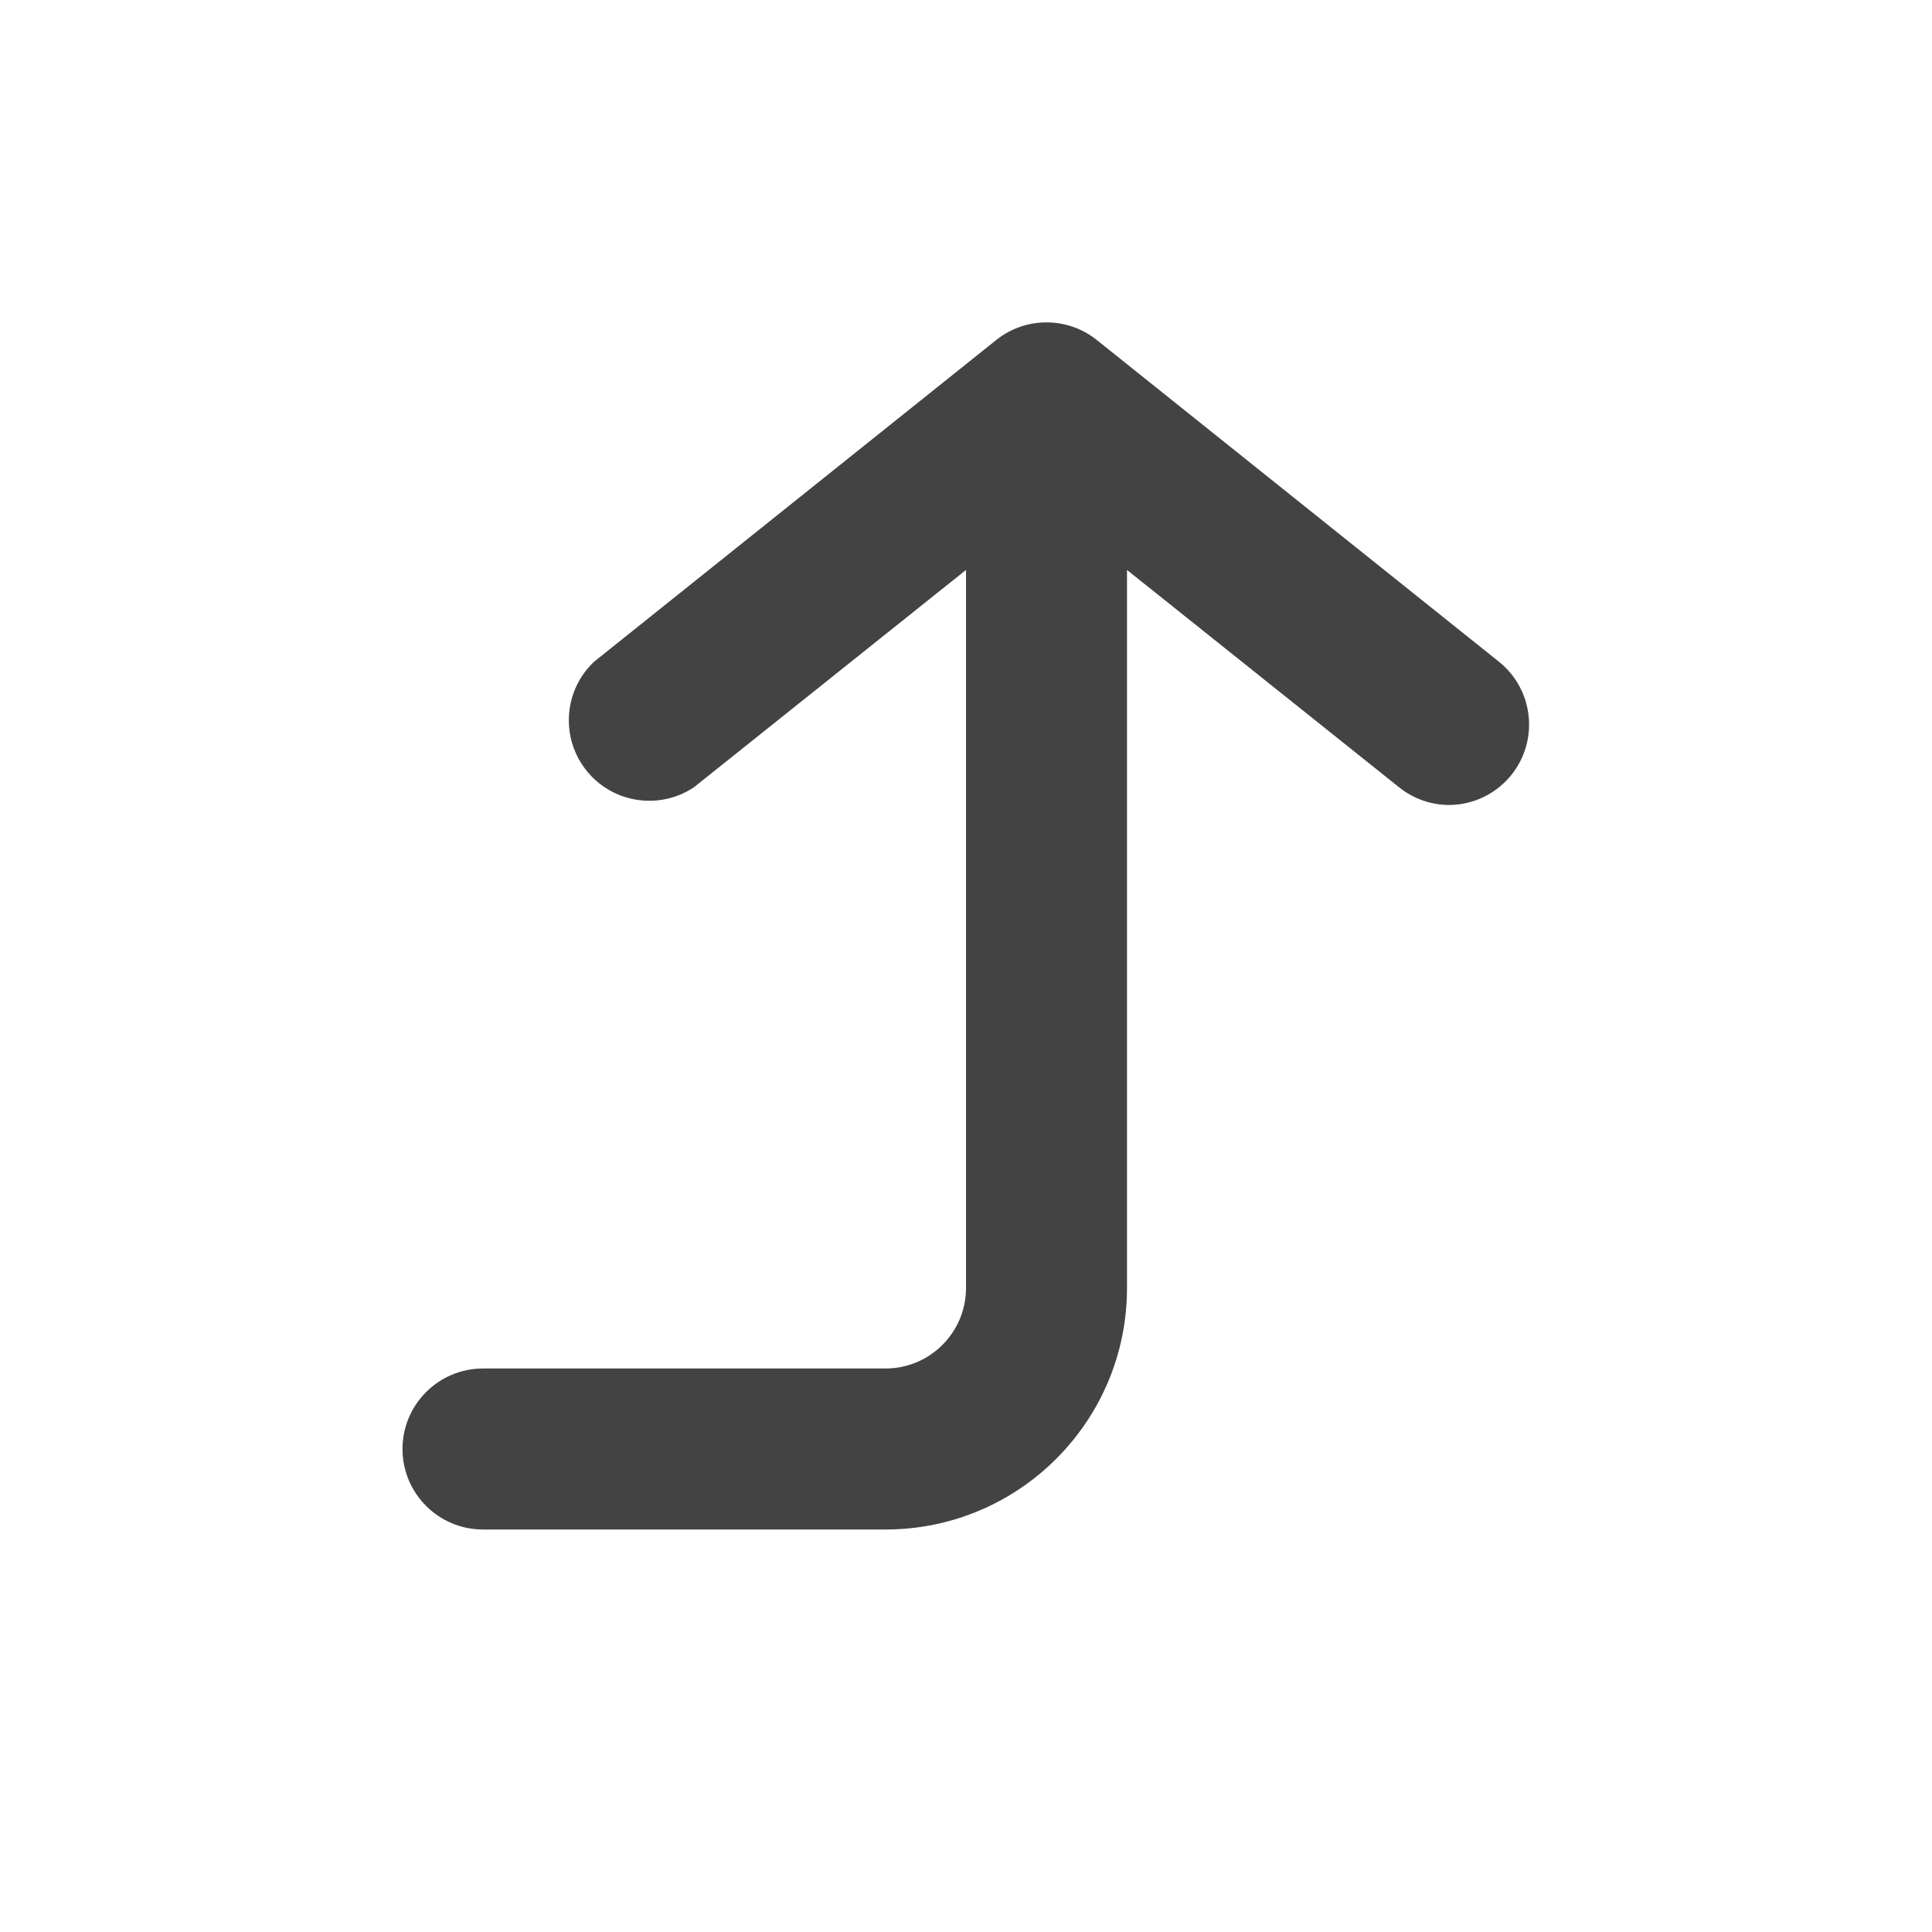
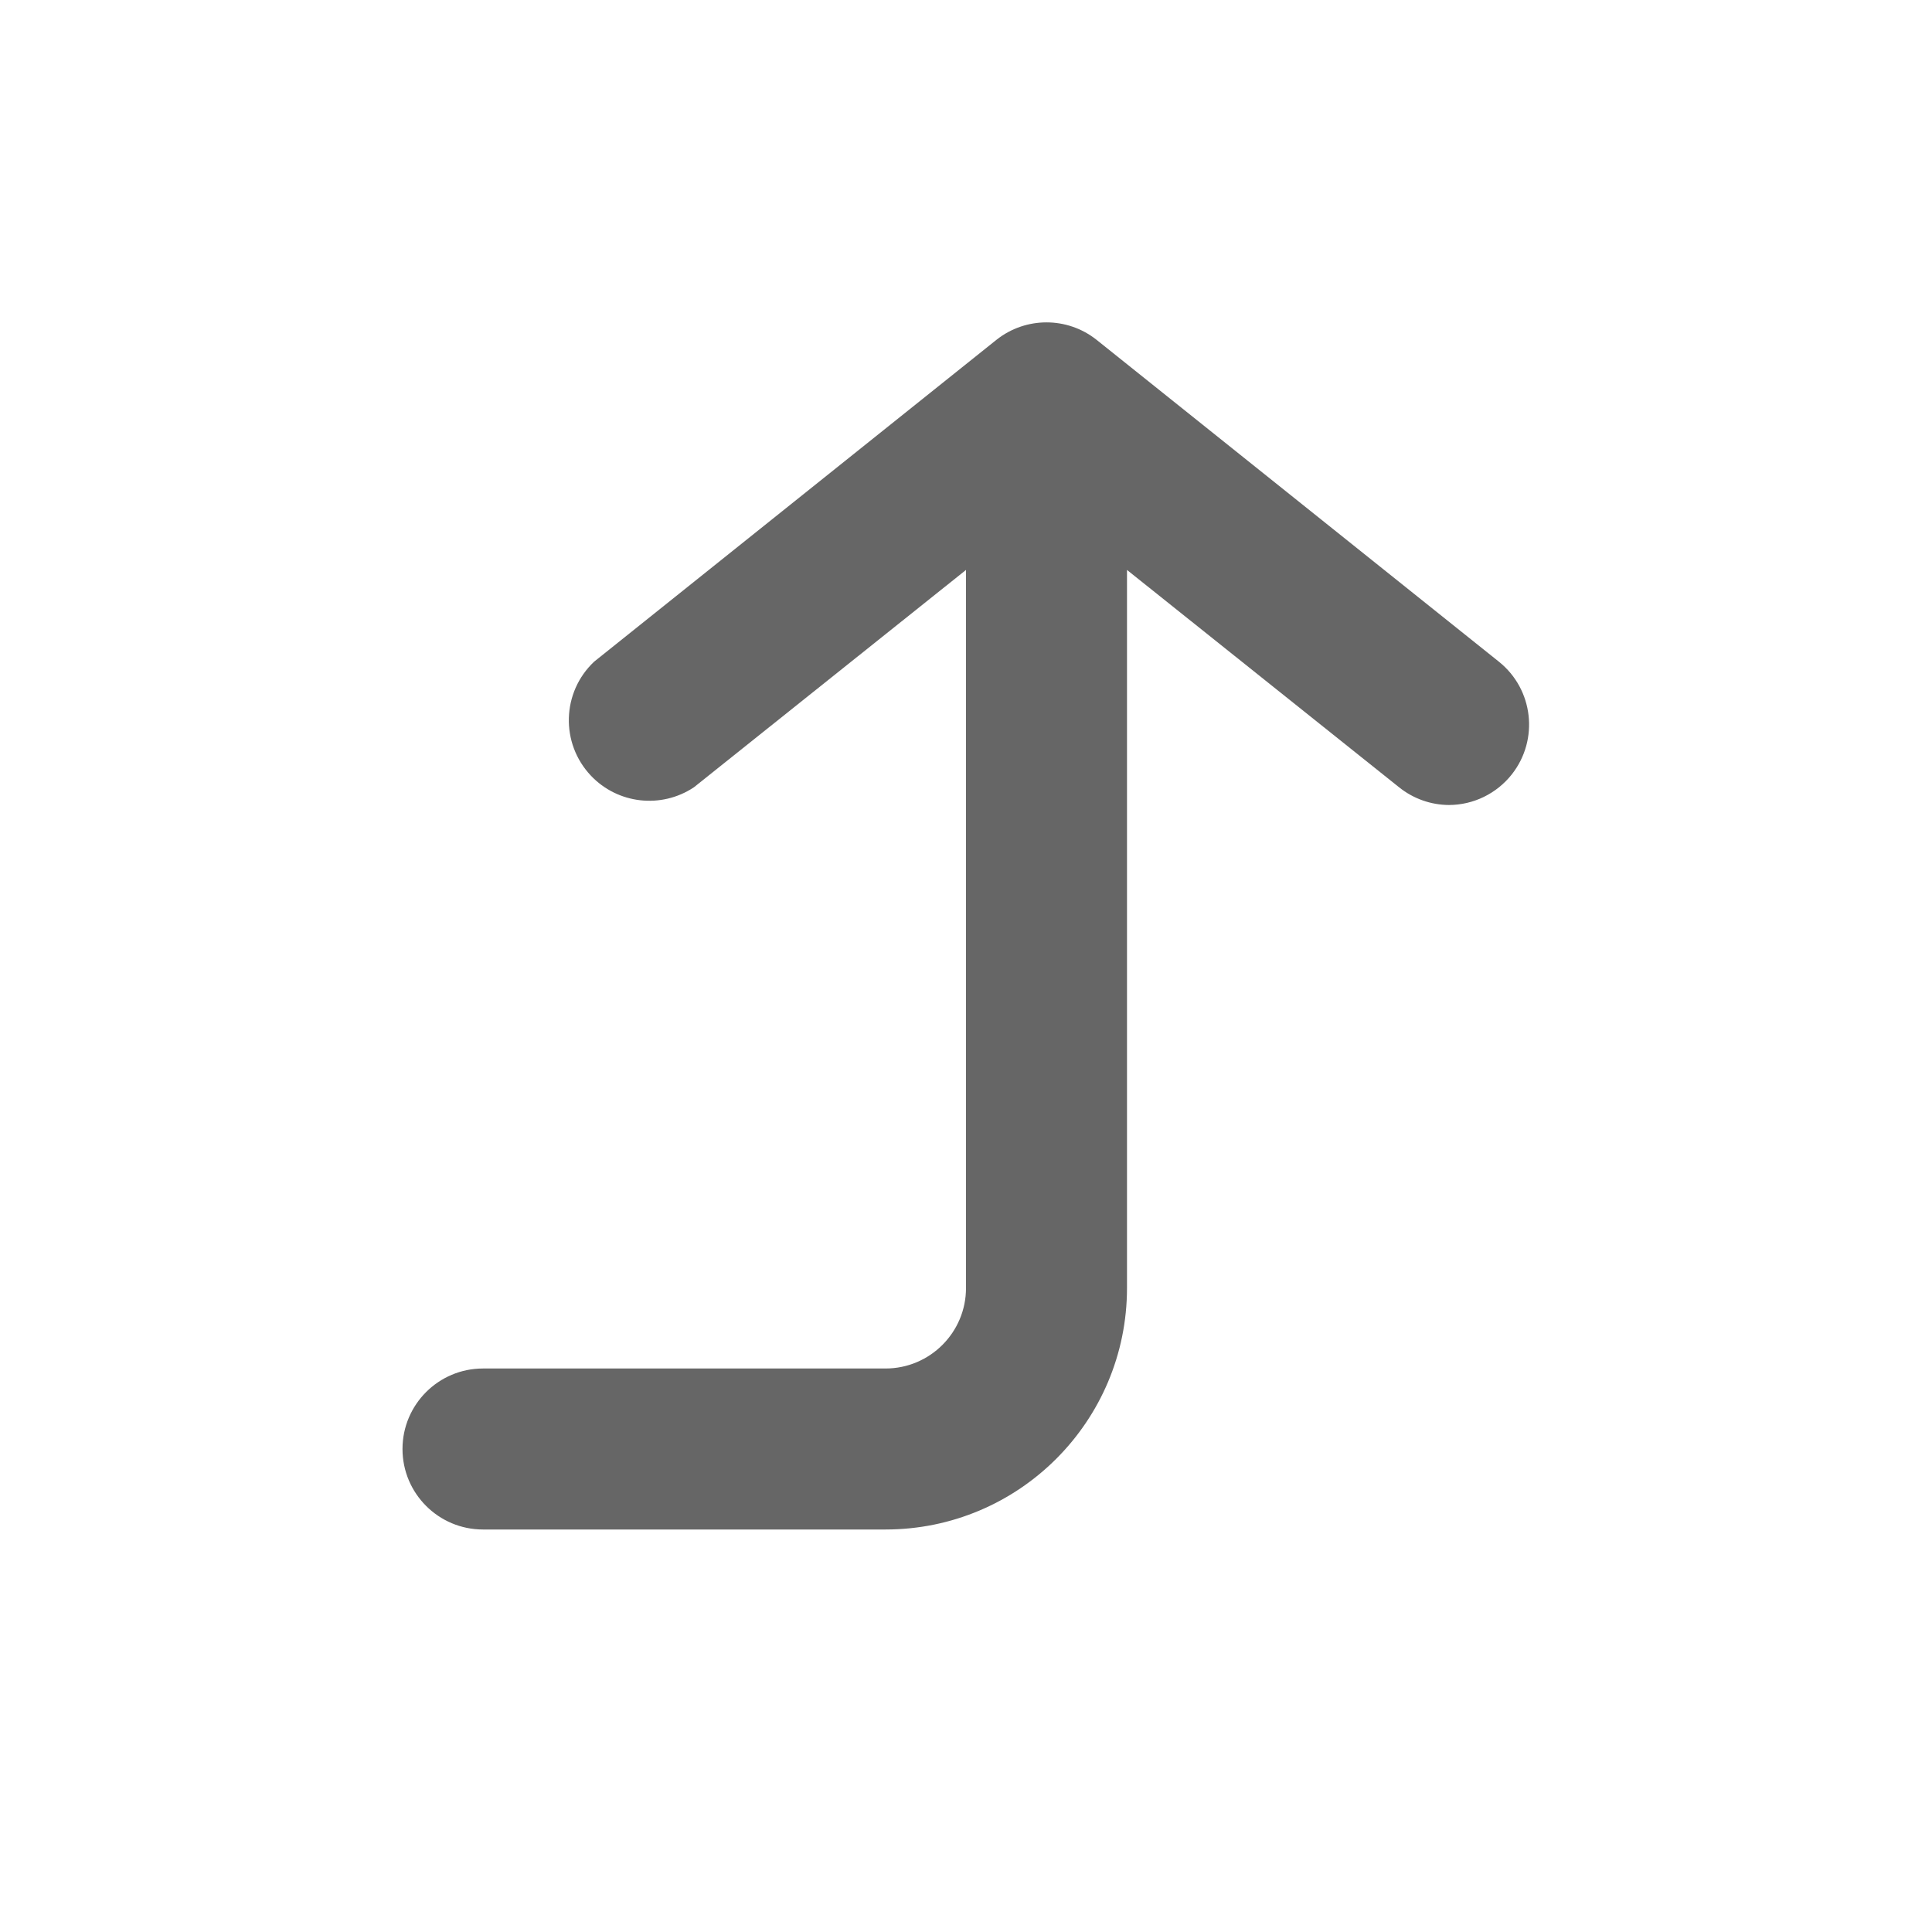
<svg xmlns="http://www.w3.org/2000/svg" version="1.1" viewBox="0 0 24 24">
-   <g fill="#434343">
+   <g fill="#666">
    <path opacity="0" d="M0,0h24v24h-24Z" transform="matrix(-1,1.22465e-16,-1.22465e-16,-1,24,24)" />
    <path d="M18.62,8.22l-5,-4l-2.40099e-08,-1.89728e-08c-0.363,-0.287 -0.877,-0.287 -1.24,3.79457e-08l-5,4l-5.752e-08,5.42947e-08c-0.402,0.379 -0.42,1.012 -0.041,1.414c0.334,0.354 0.875,0.416 1.281,0.146l3.38,-2.7v8.92v0c0,0.552 -0.448,1 -1,1h-5h-4.37114e-08c-0.552,2.41411e-08 -1,0.448 -1,1c2.41411e-08,0.552 0.448,1 1,1h5l-1.31134e-07,-3.55271e-15c1.657,7.24234e-08 3,-1.343 3,-3v-8.92l3.38,2.7l-4.93695e-09,-3.96105e-09c0.176,0.141 0.394,0.219 0.62,0.22l3.26927e-08,-1.50722e-10c0.304,-0.001 0.591,-0.141 0.78,-0.38l1.88103e-09,-2.38402e-09c0.34,-0.431 0.269,-1.057 -0.16,-1.4Z" />
  </g>
</svg>
